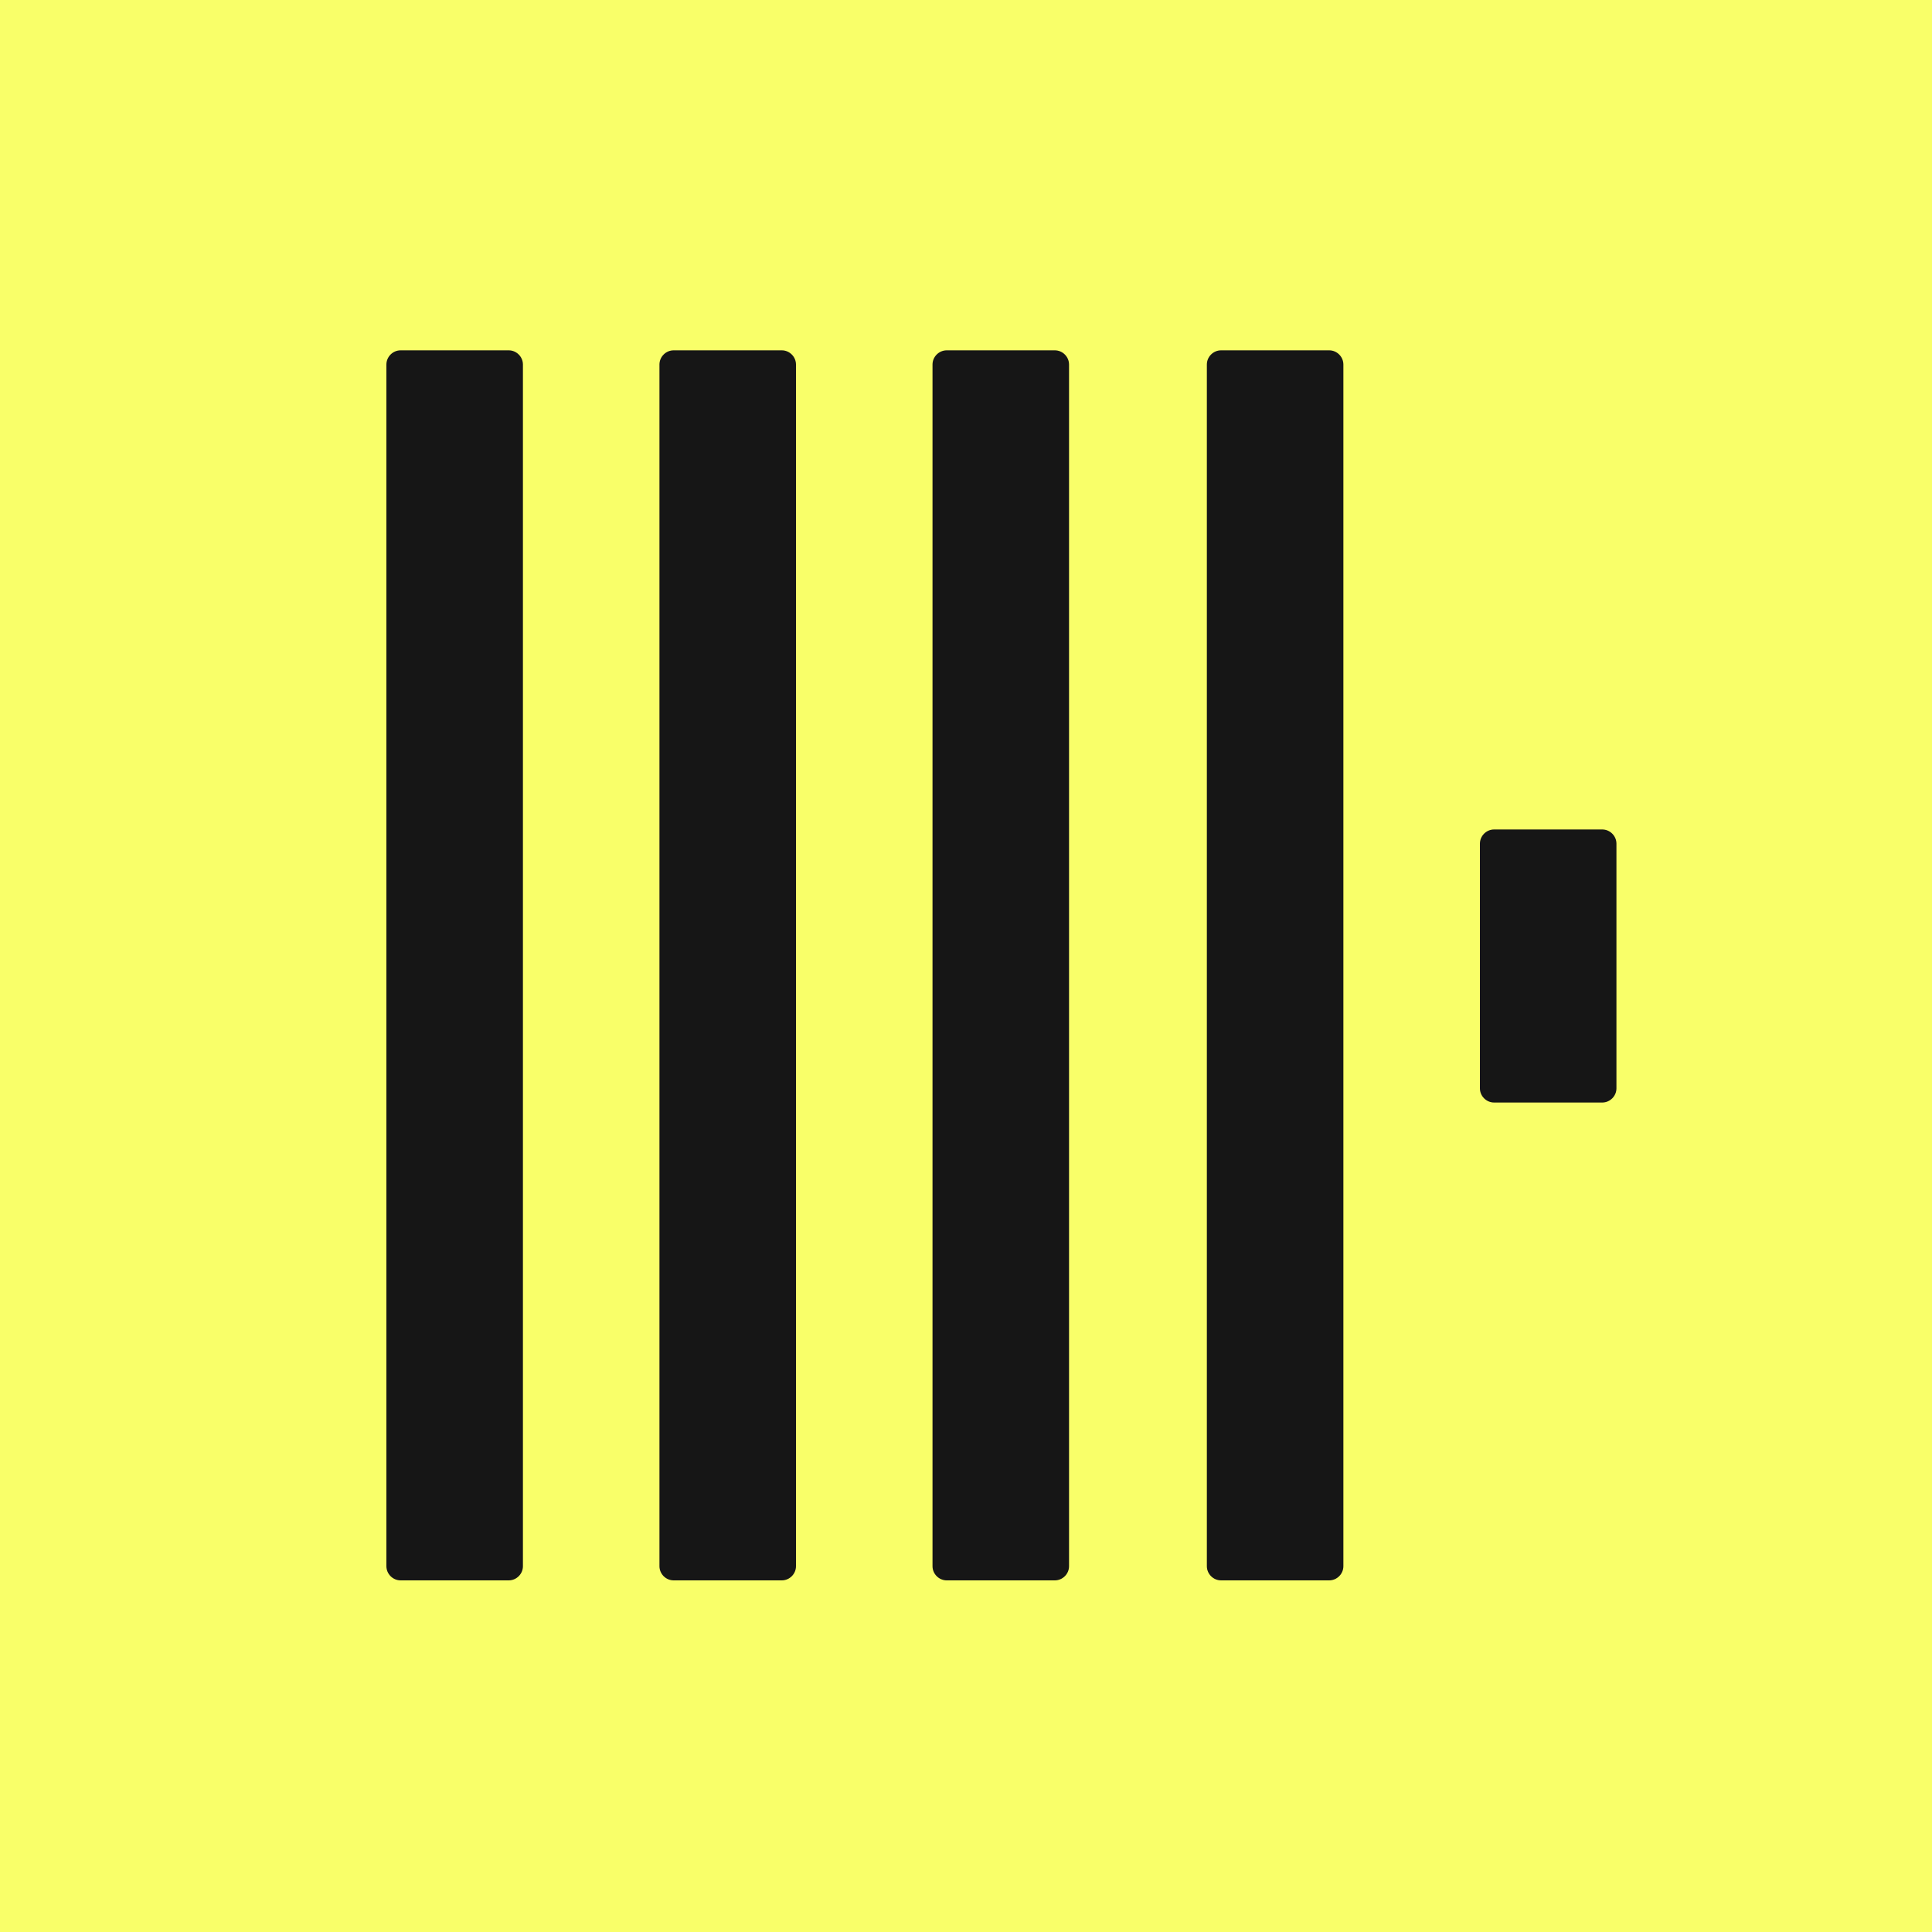
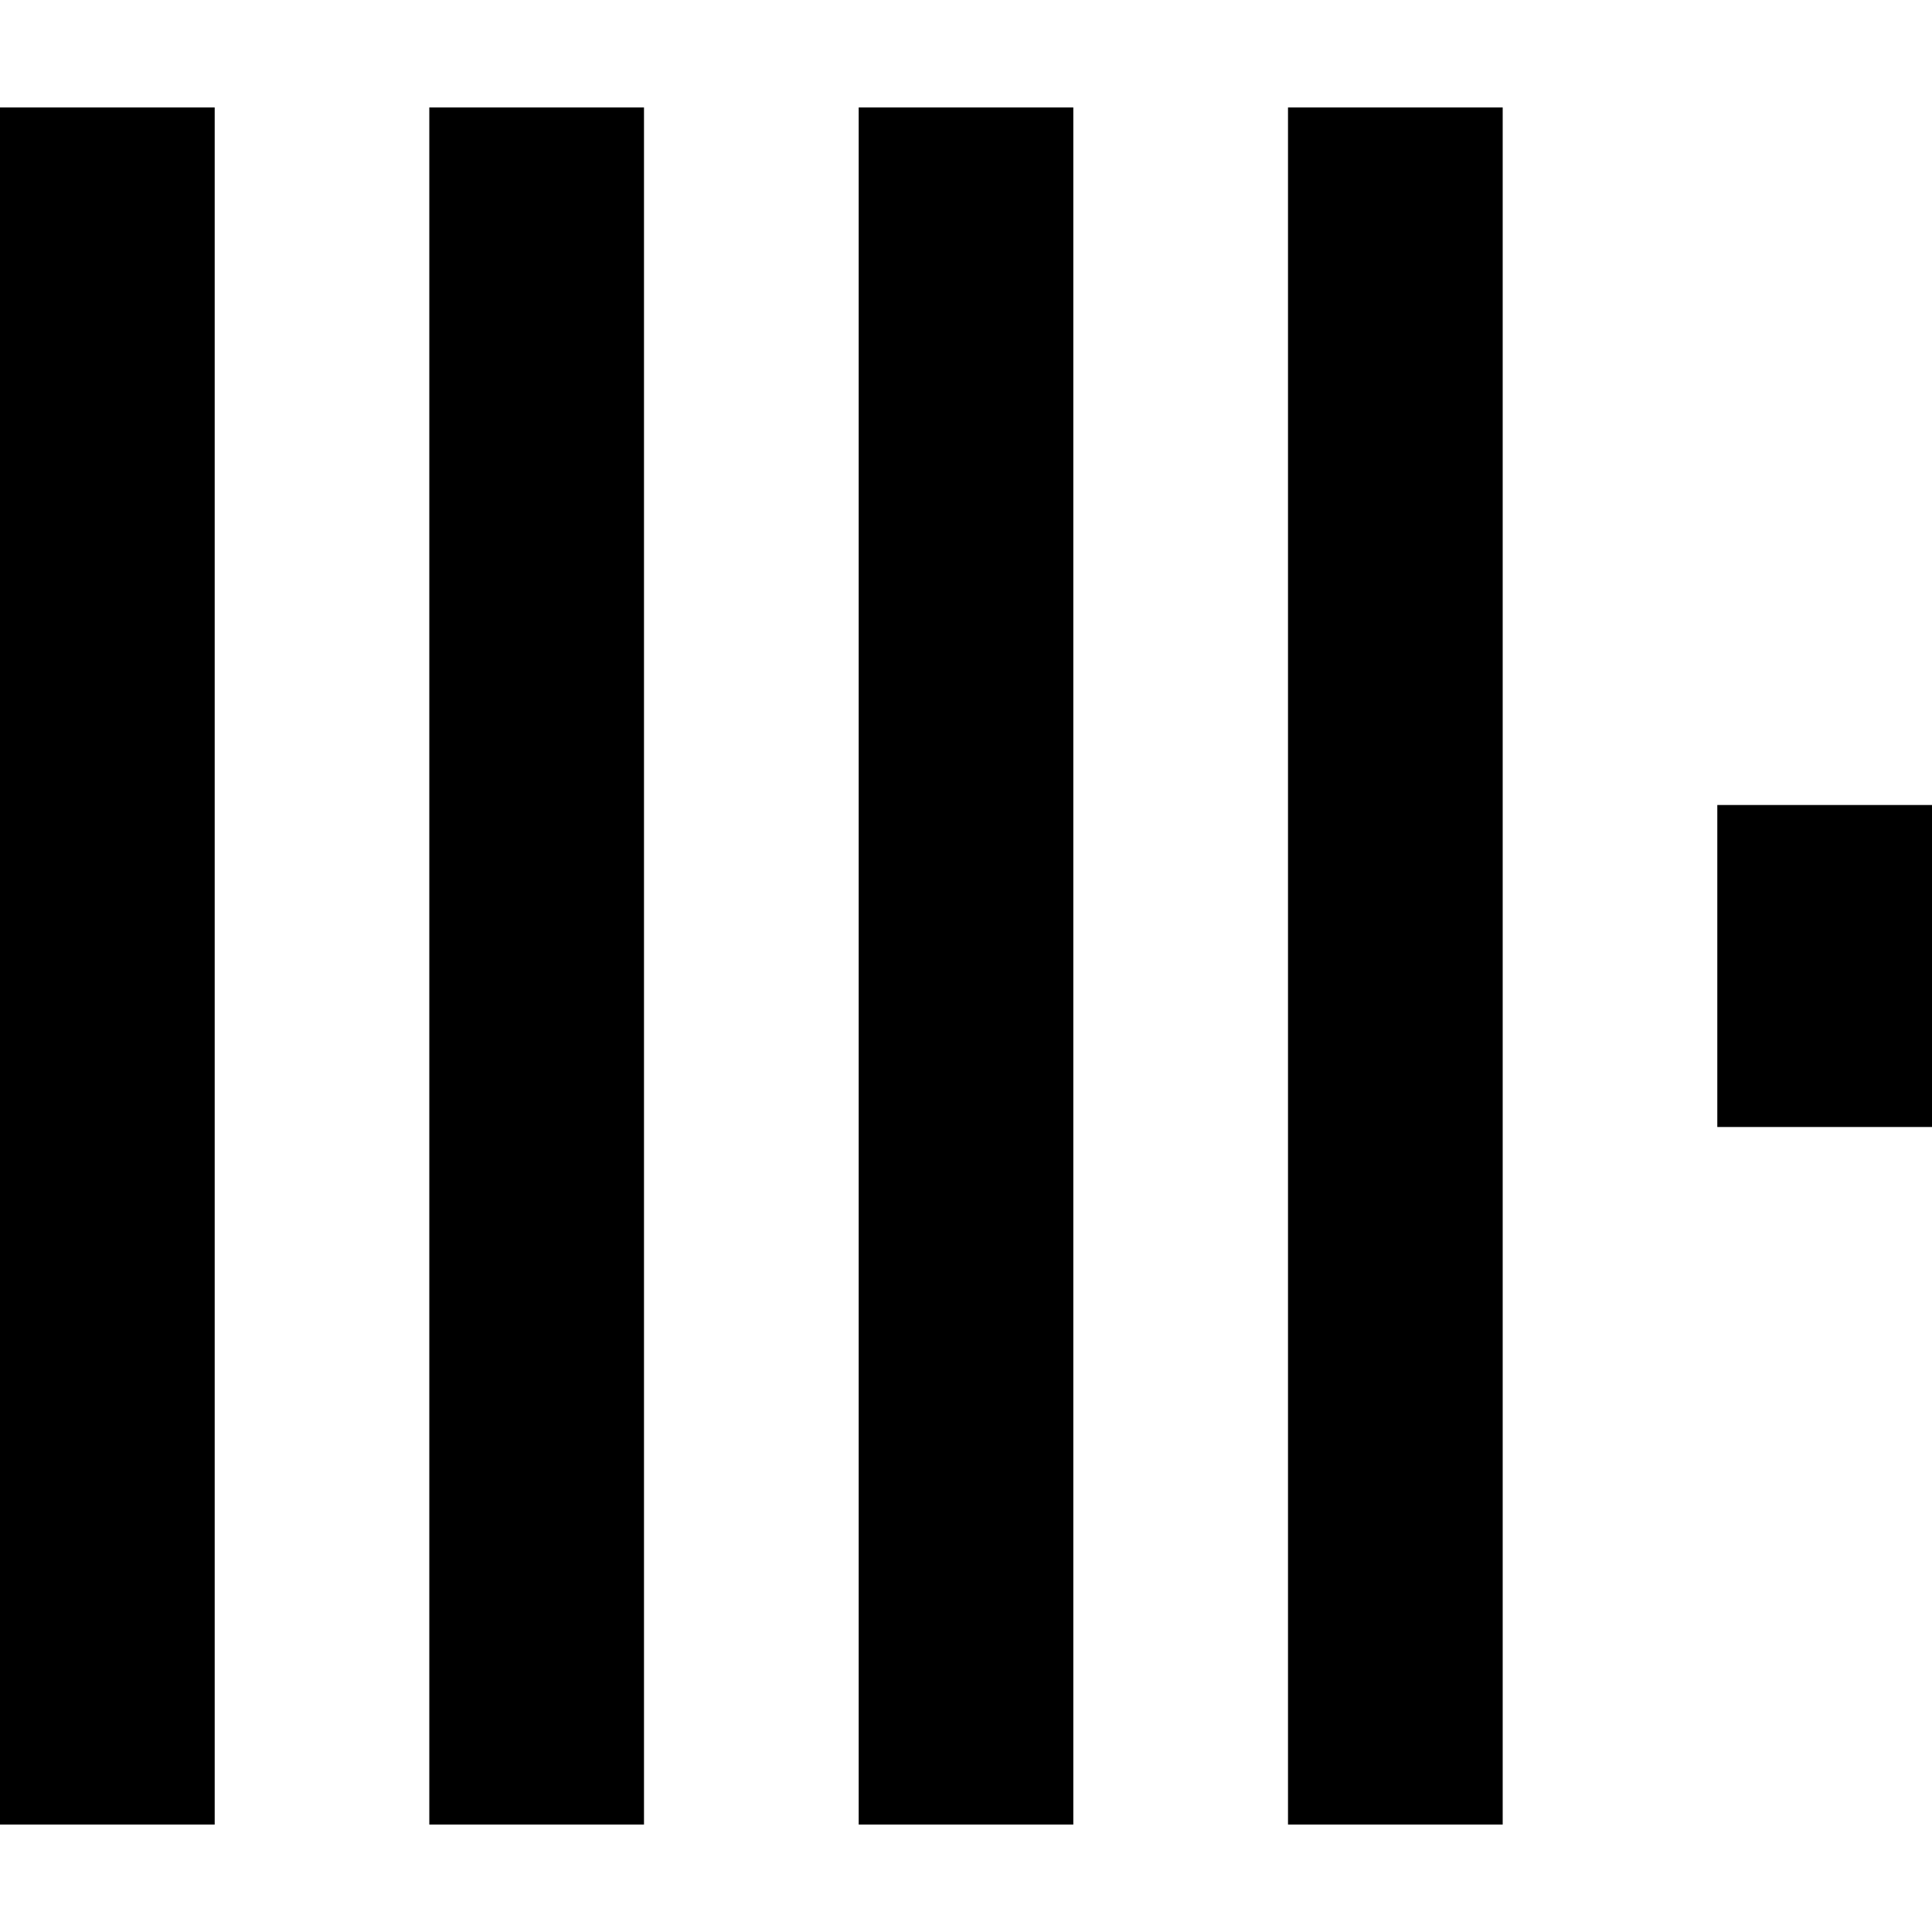
- <svg xmlns="http://www.w3.org/2000/svg" width="2500" height="2500" viewBox="0 0 150 150">
-   <path fill="#f9ff69" d="M0 0h150v150H0z" />
-   <path fill="#161616" d="M30 28.3c0-.6.5-1.1 1.1-1.1h8.4c.6 0 1.1.5 1.1 1.1v93.3c0 .6-.5 1.1-1.1 1.1h-8.4c-.6 0-1.1-.5-1.1-1.1zm21.2 0c0-.6.5-1.1 1.1-1.1h8.4c.6 0 1.1.5 1.1 1.1v93.3c0 .6-.5 1.1-1.1 1.1h-8.4c-.6 0-1.1-.5-1.1-1.1zm21.2 0c0-.6.5-1.1 1.1-1.1h8.4c.6 0 1.1.5 1.1 1.1v93.3c0 .6-.5 1.1-1.1 1.1h-8.4c-.6 0-1.1-.5-1.1-1.1zm21.3 0c0-.6.5-1.1 1.1-1.1h8.4c.6 0 1.1.5 1.1 1.1v93.3c0 .6-.5 1.1-1.1 1.1h-8.4c-.6 0-1.1-.5-1.1-1.1zm21.2 37.2c0-.6.5-1.1 1.1-1.1h8.4c.6 0 1.1.5 1.1 1.1v19c0 .6-.5 1.1-1.1 1.1H116c-.6 0-1.1-.5-1.1-1.1z" />
+ <svg xmlns="http://www.w3.org/2000/svg" fill="#000000" role="img" viewBox="0 0 24 24">
+   <path d="M21.333 10H24v4h-2.667ZM16 1.335h2.667v21.33H16Zm-5.333 0h2.666v21.33h-2.666ZM0 22.665V1.335h2.667v21.33zm5.333-21.33H8v21.33H5.333Z" />
</svg>
